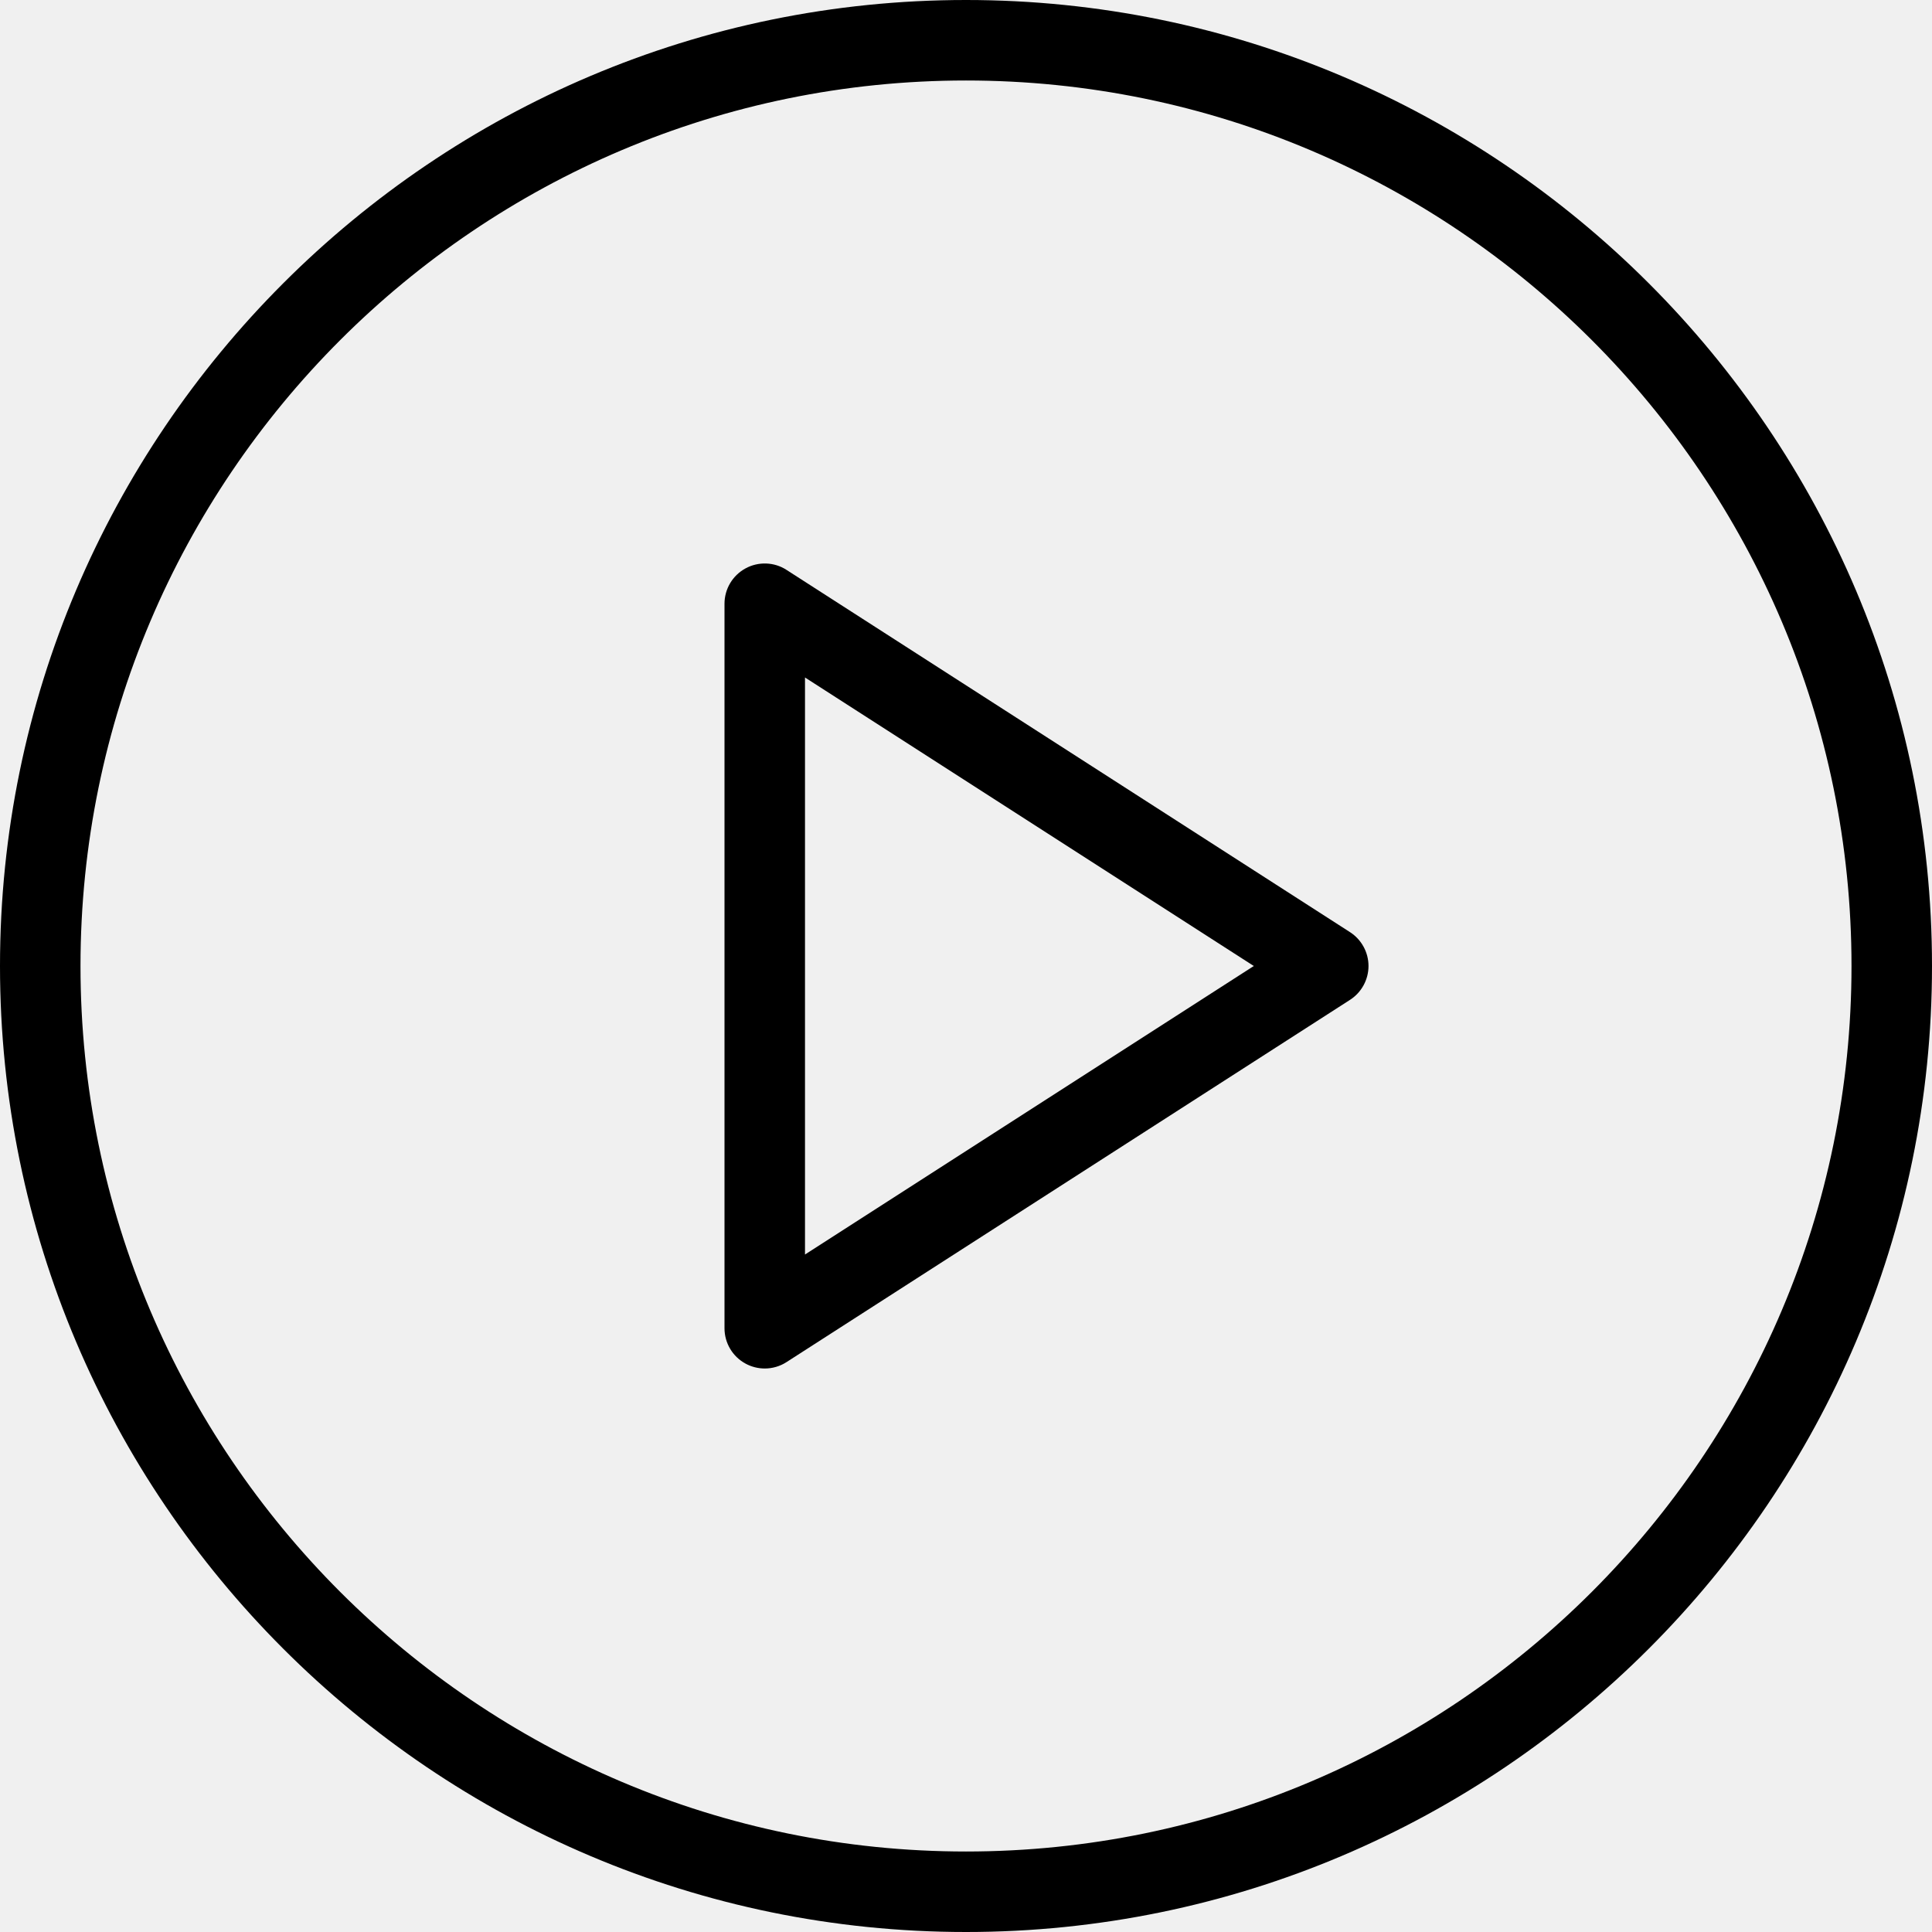
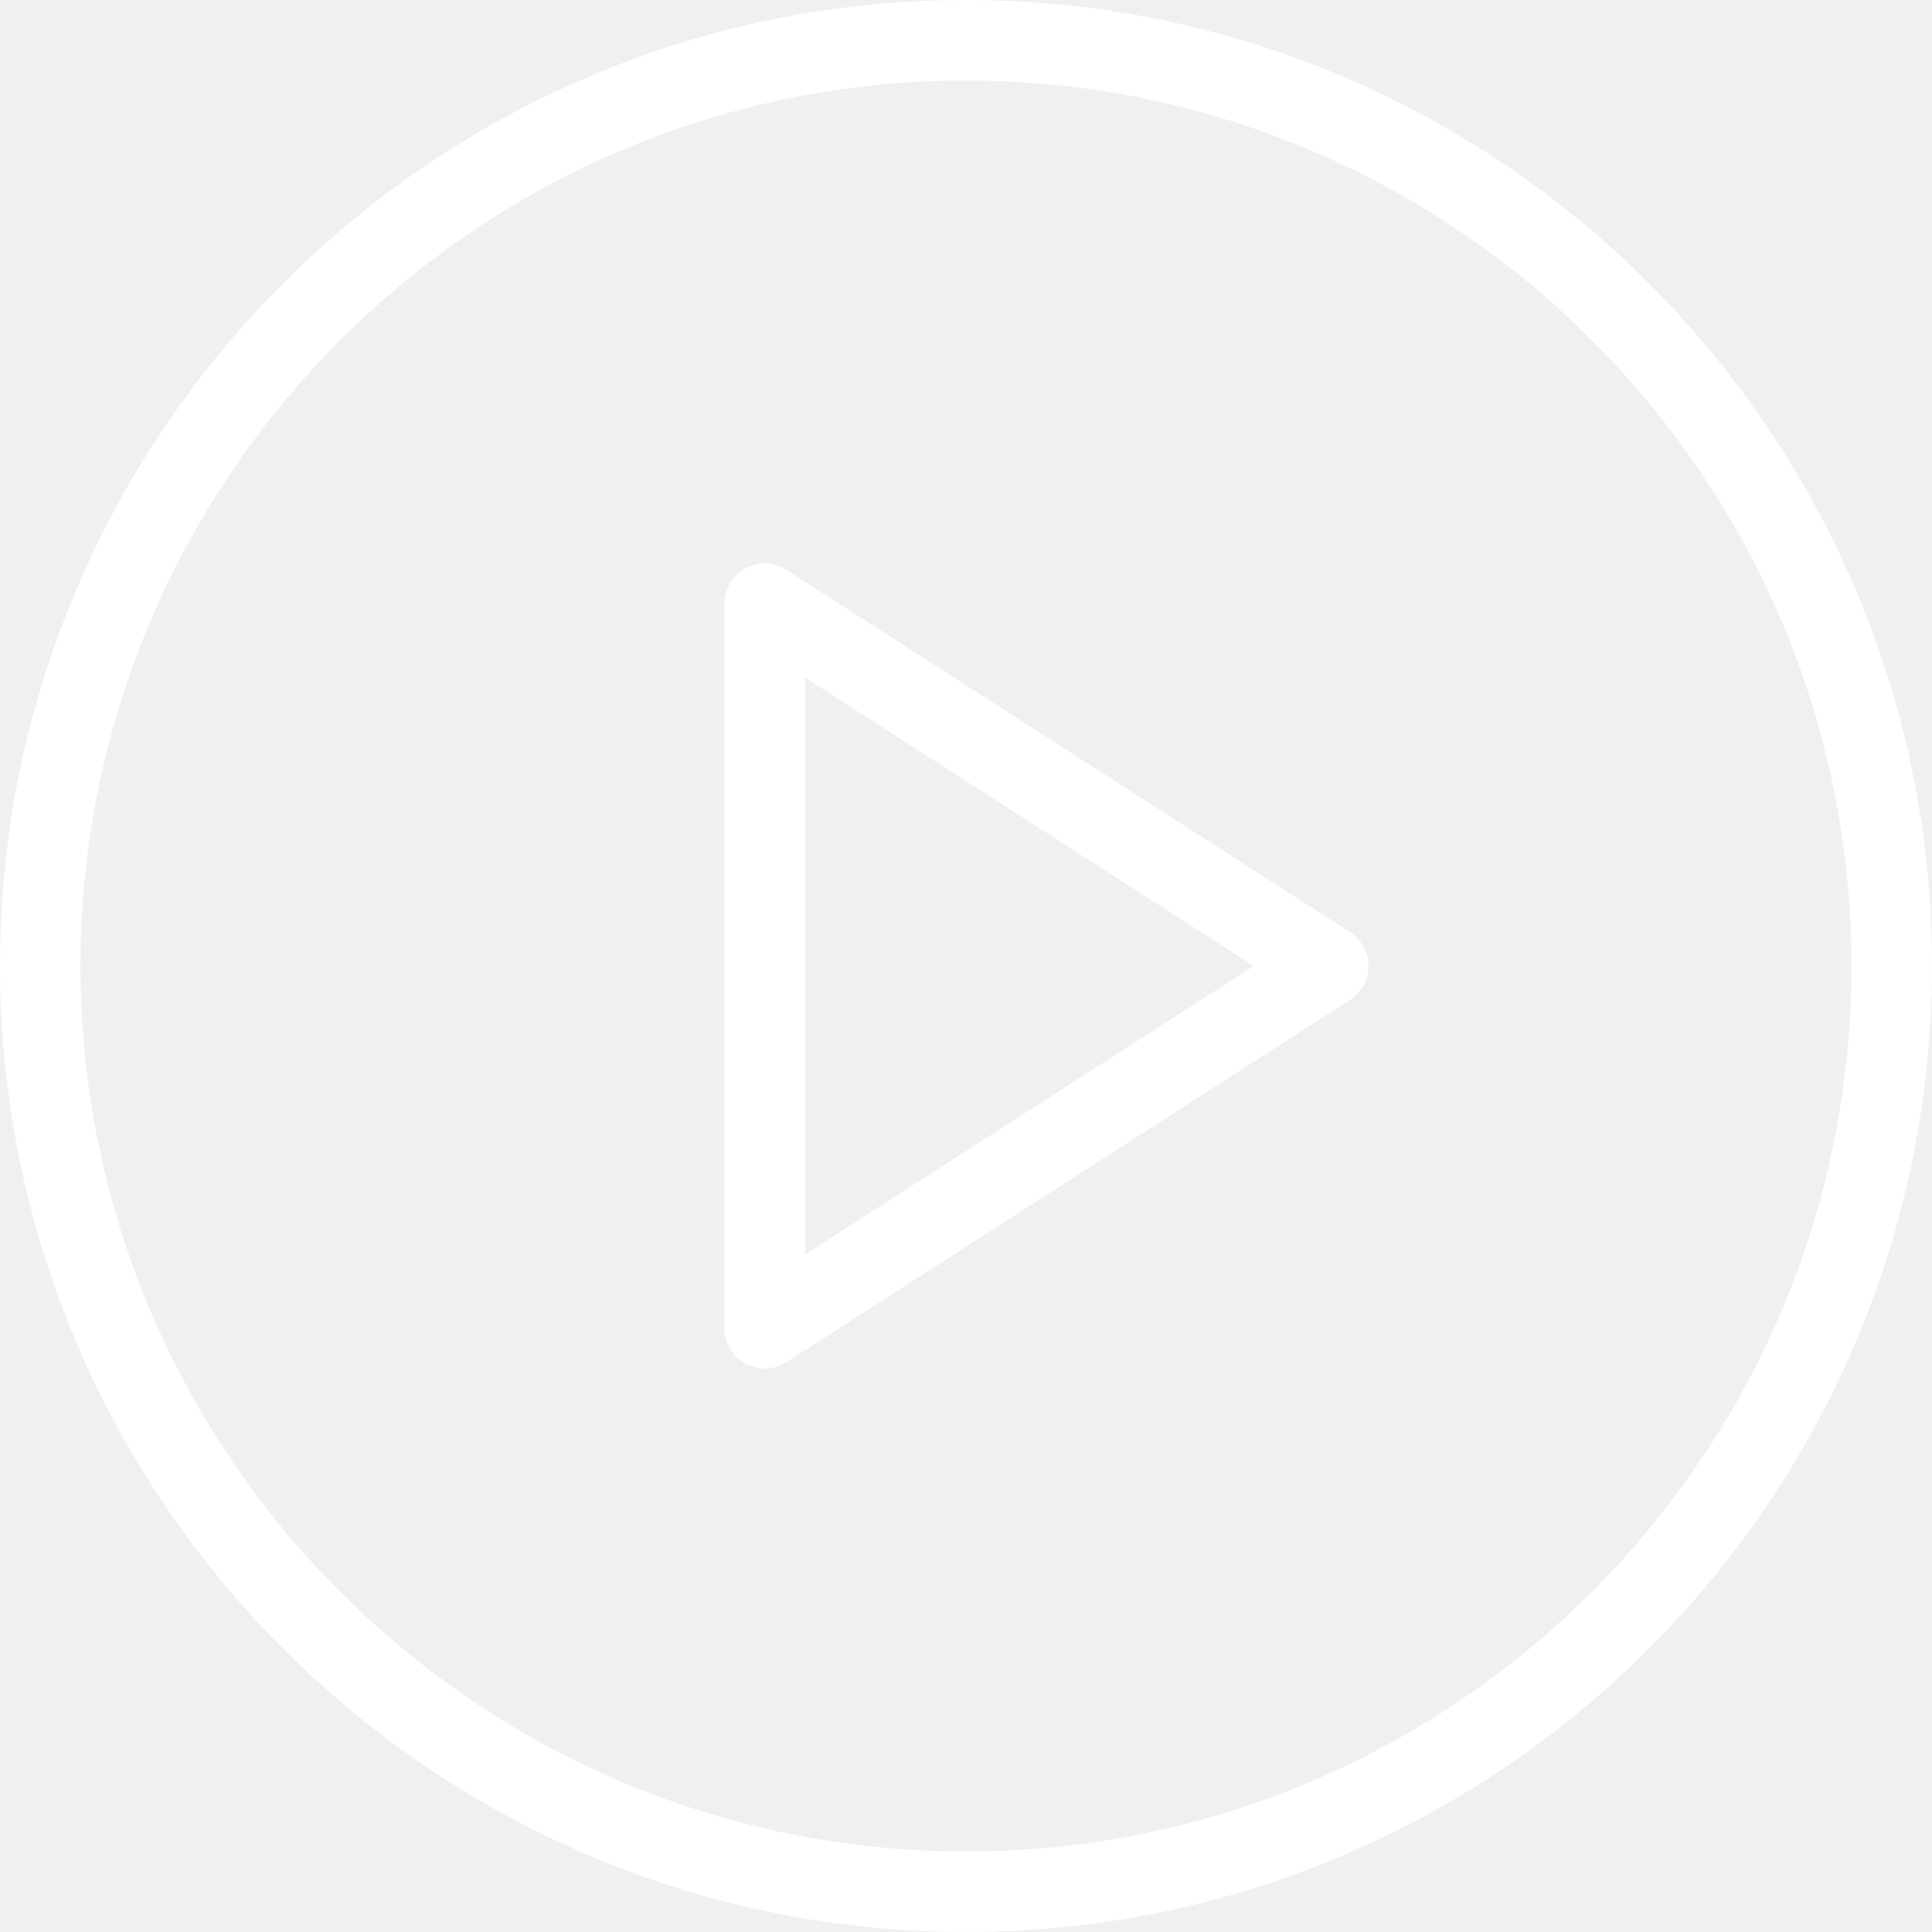
- <svg xmlns="http://www.w3.org/2000/svg" version="1.1" id="Layer_1" x="0px" y="0px" viewBox="0 0 512 512" style="enable-background:new 0 0 512 512;" xml:space="preserve">
+ <svg xmlns="http://www.w3.org/2000/svg" version="1.1" id="Layer_1" x="0px" y="0px" viewBox="0 0 512 512" style="enable-background:new 0 0 512 512;" xml:space="preserve" fill="white">
  <g>
    <g>
      <g>
        <path d="M256,0C114.833,0,0,114.844,0,256s114.833,256,256,256s256-114.844,256-256S397.167,0,256,0z M256,490.667     C126.604,490.667,21.333,385.396,21.333,256S126.604,21.333,256,21.333S490.667,126.604,490.667,256S385.396,490.667,256,490.667     z" />
        <path d="M357.771,247.031l-149.333-96c-3.271-2.135-7.5-2.25-10.875-0.396C194.125,152.51,192,156.094,192,160v192     c0,3.906,2.125,7.49,5.563,9.365c1.583,0.865,3.354,1.302,5.104,1.302c2,0,4.021-0.563,5.771-1.698l149.333-96     c3.042-1.958,4.896-5.344,4.896-8.969S360.813,248.99,357.771,247.031z M213.333,332.458V179.542L332.271,256L213.333,332.458z" />
      </g>
    </g>
  </g>
  <g>
</g>
  <g>
</g>
  <g>
</g>
  <g>
</g>
  <g>
</g>
  <g>
</g>
  <g>
</g>
  <g>
</g>
  <g>
</g>
  <g>
</g>
  <g>
</g>
  <g>
</g>
  <g>
</g>
  <g>
</g>
  <g>
</g>
</svg>
